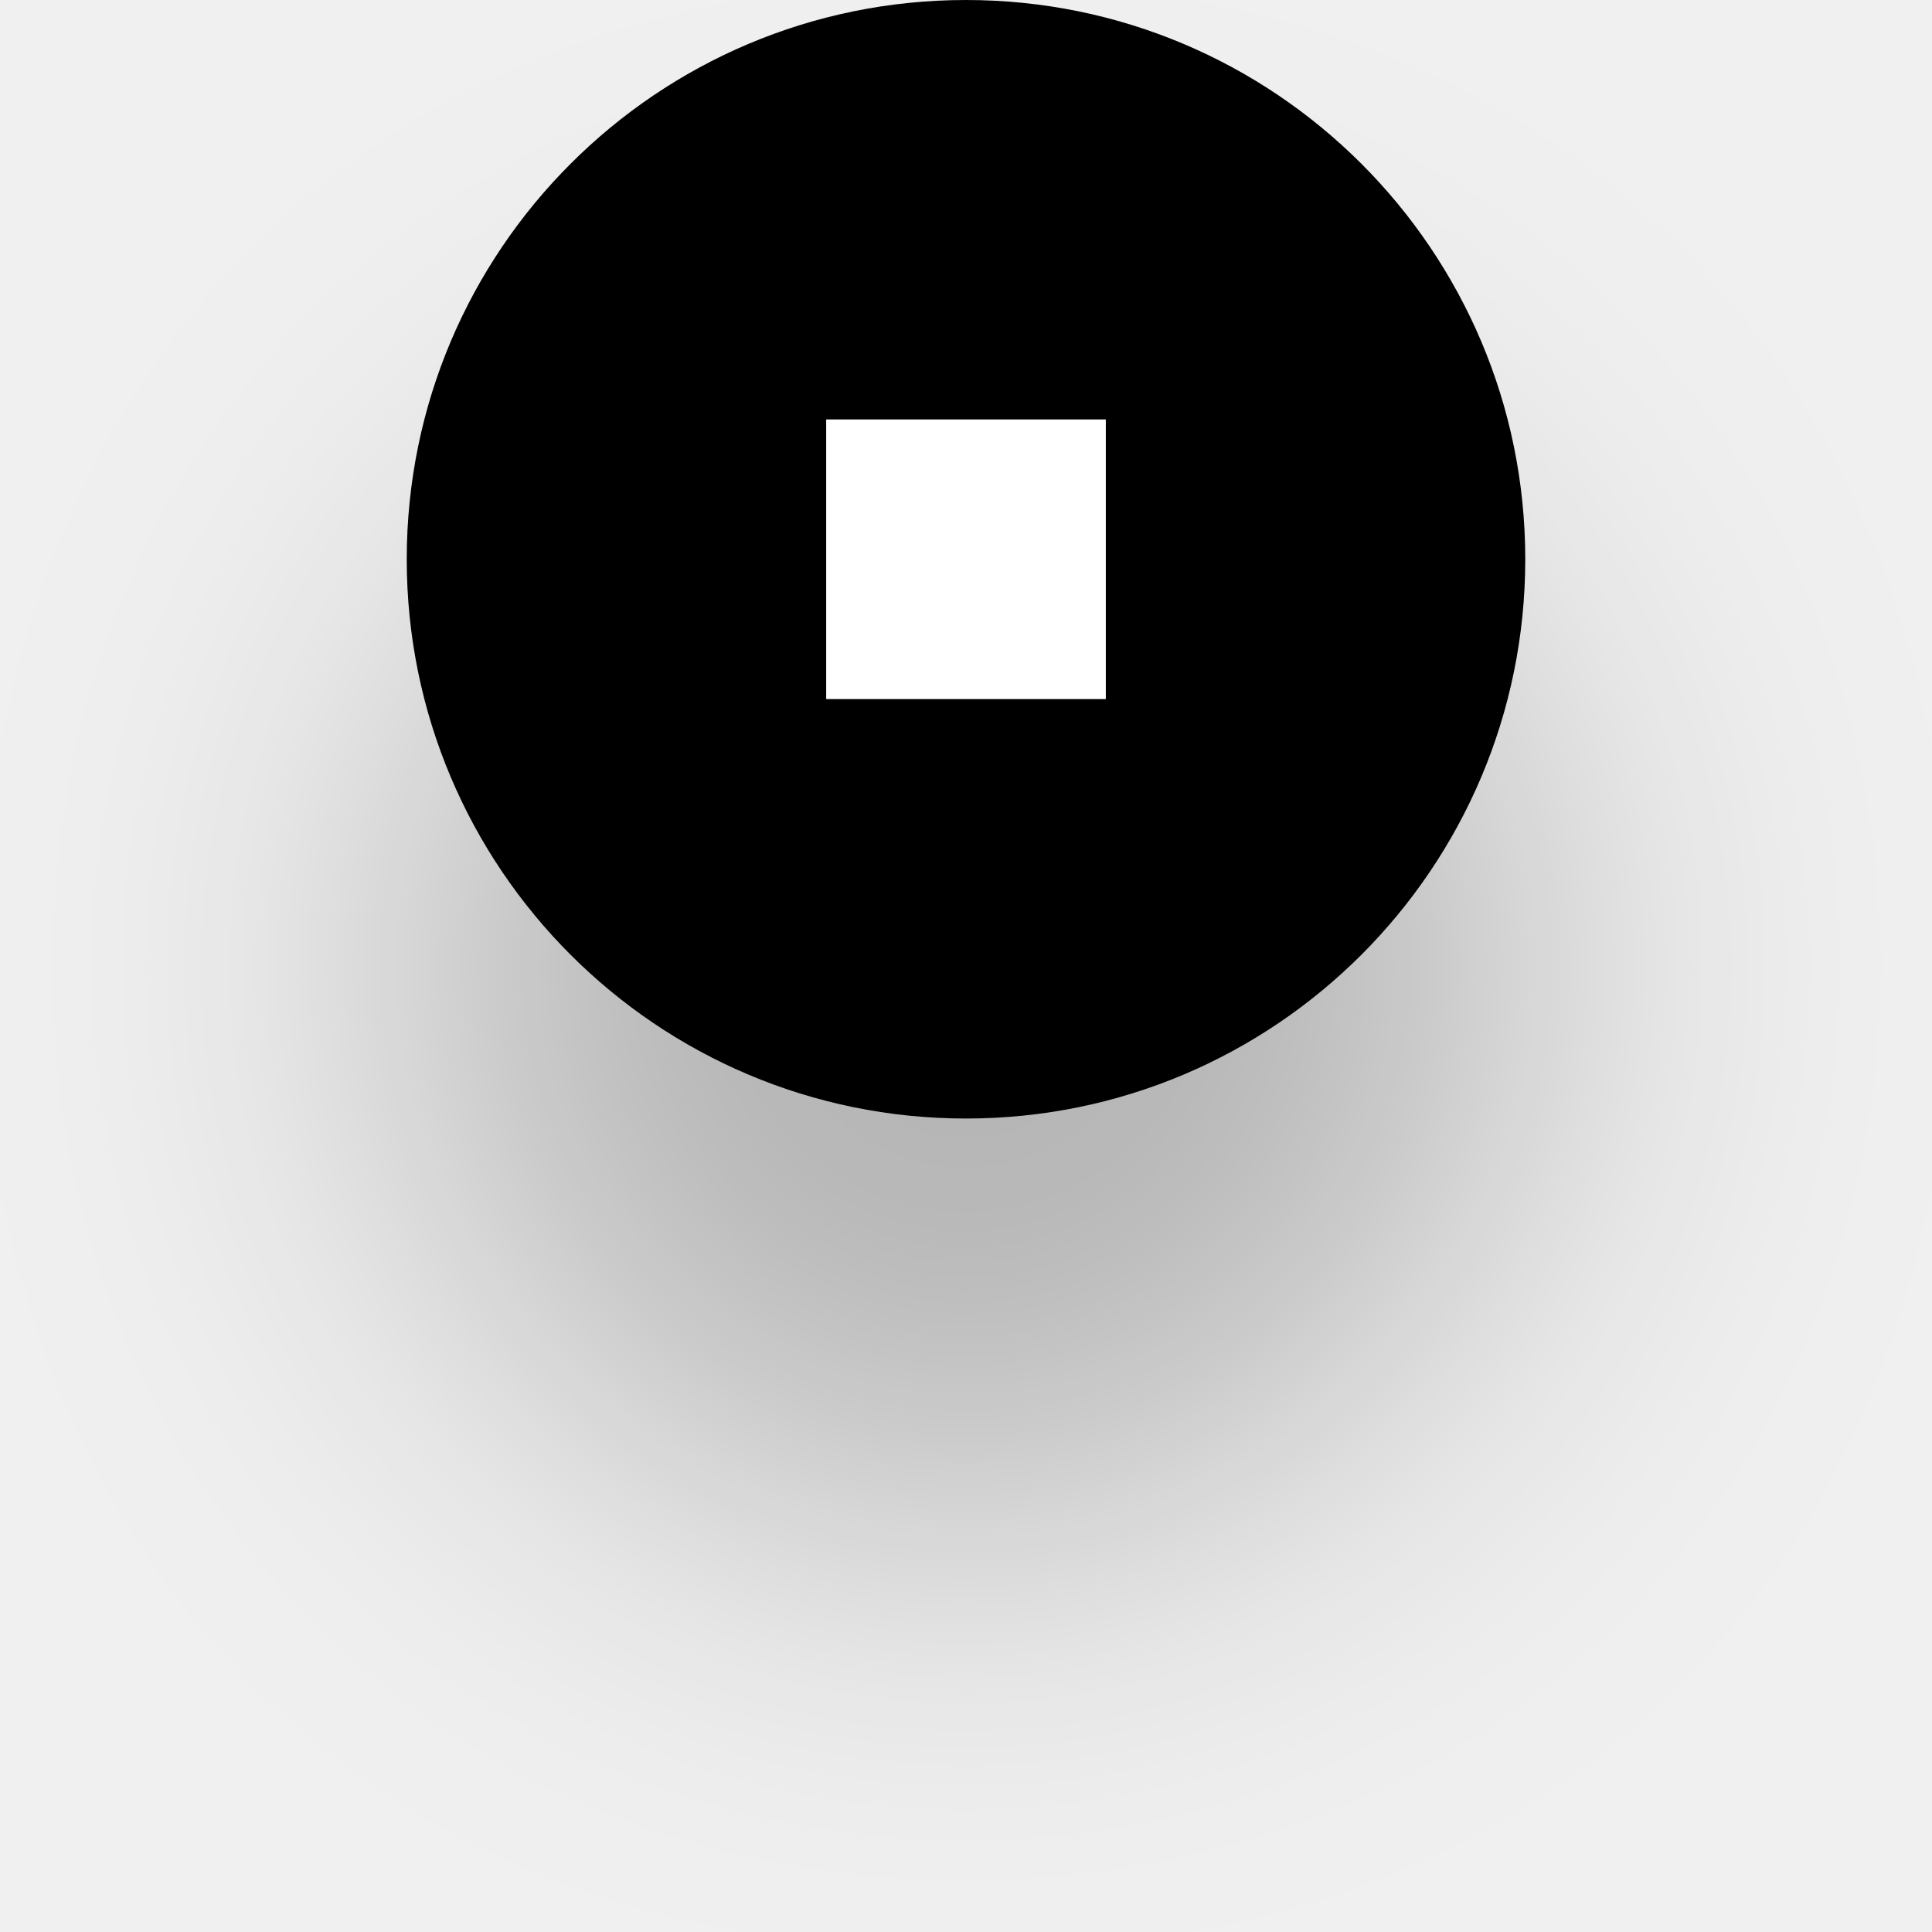
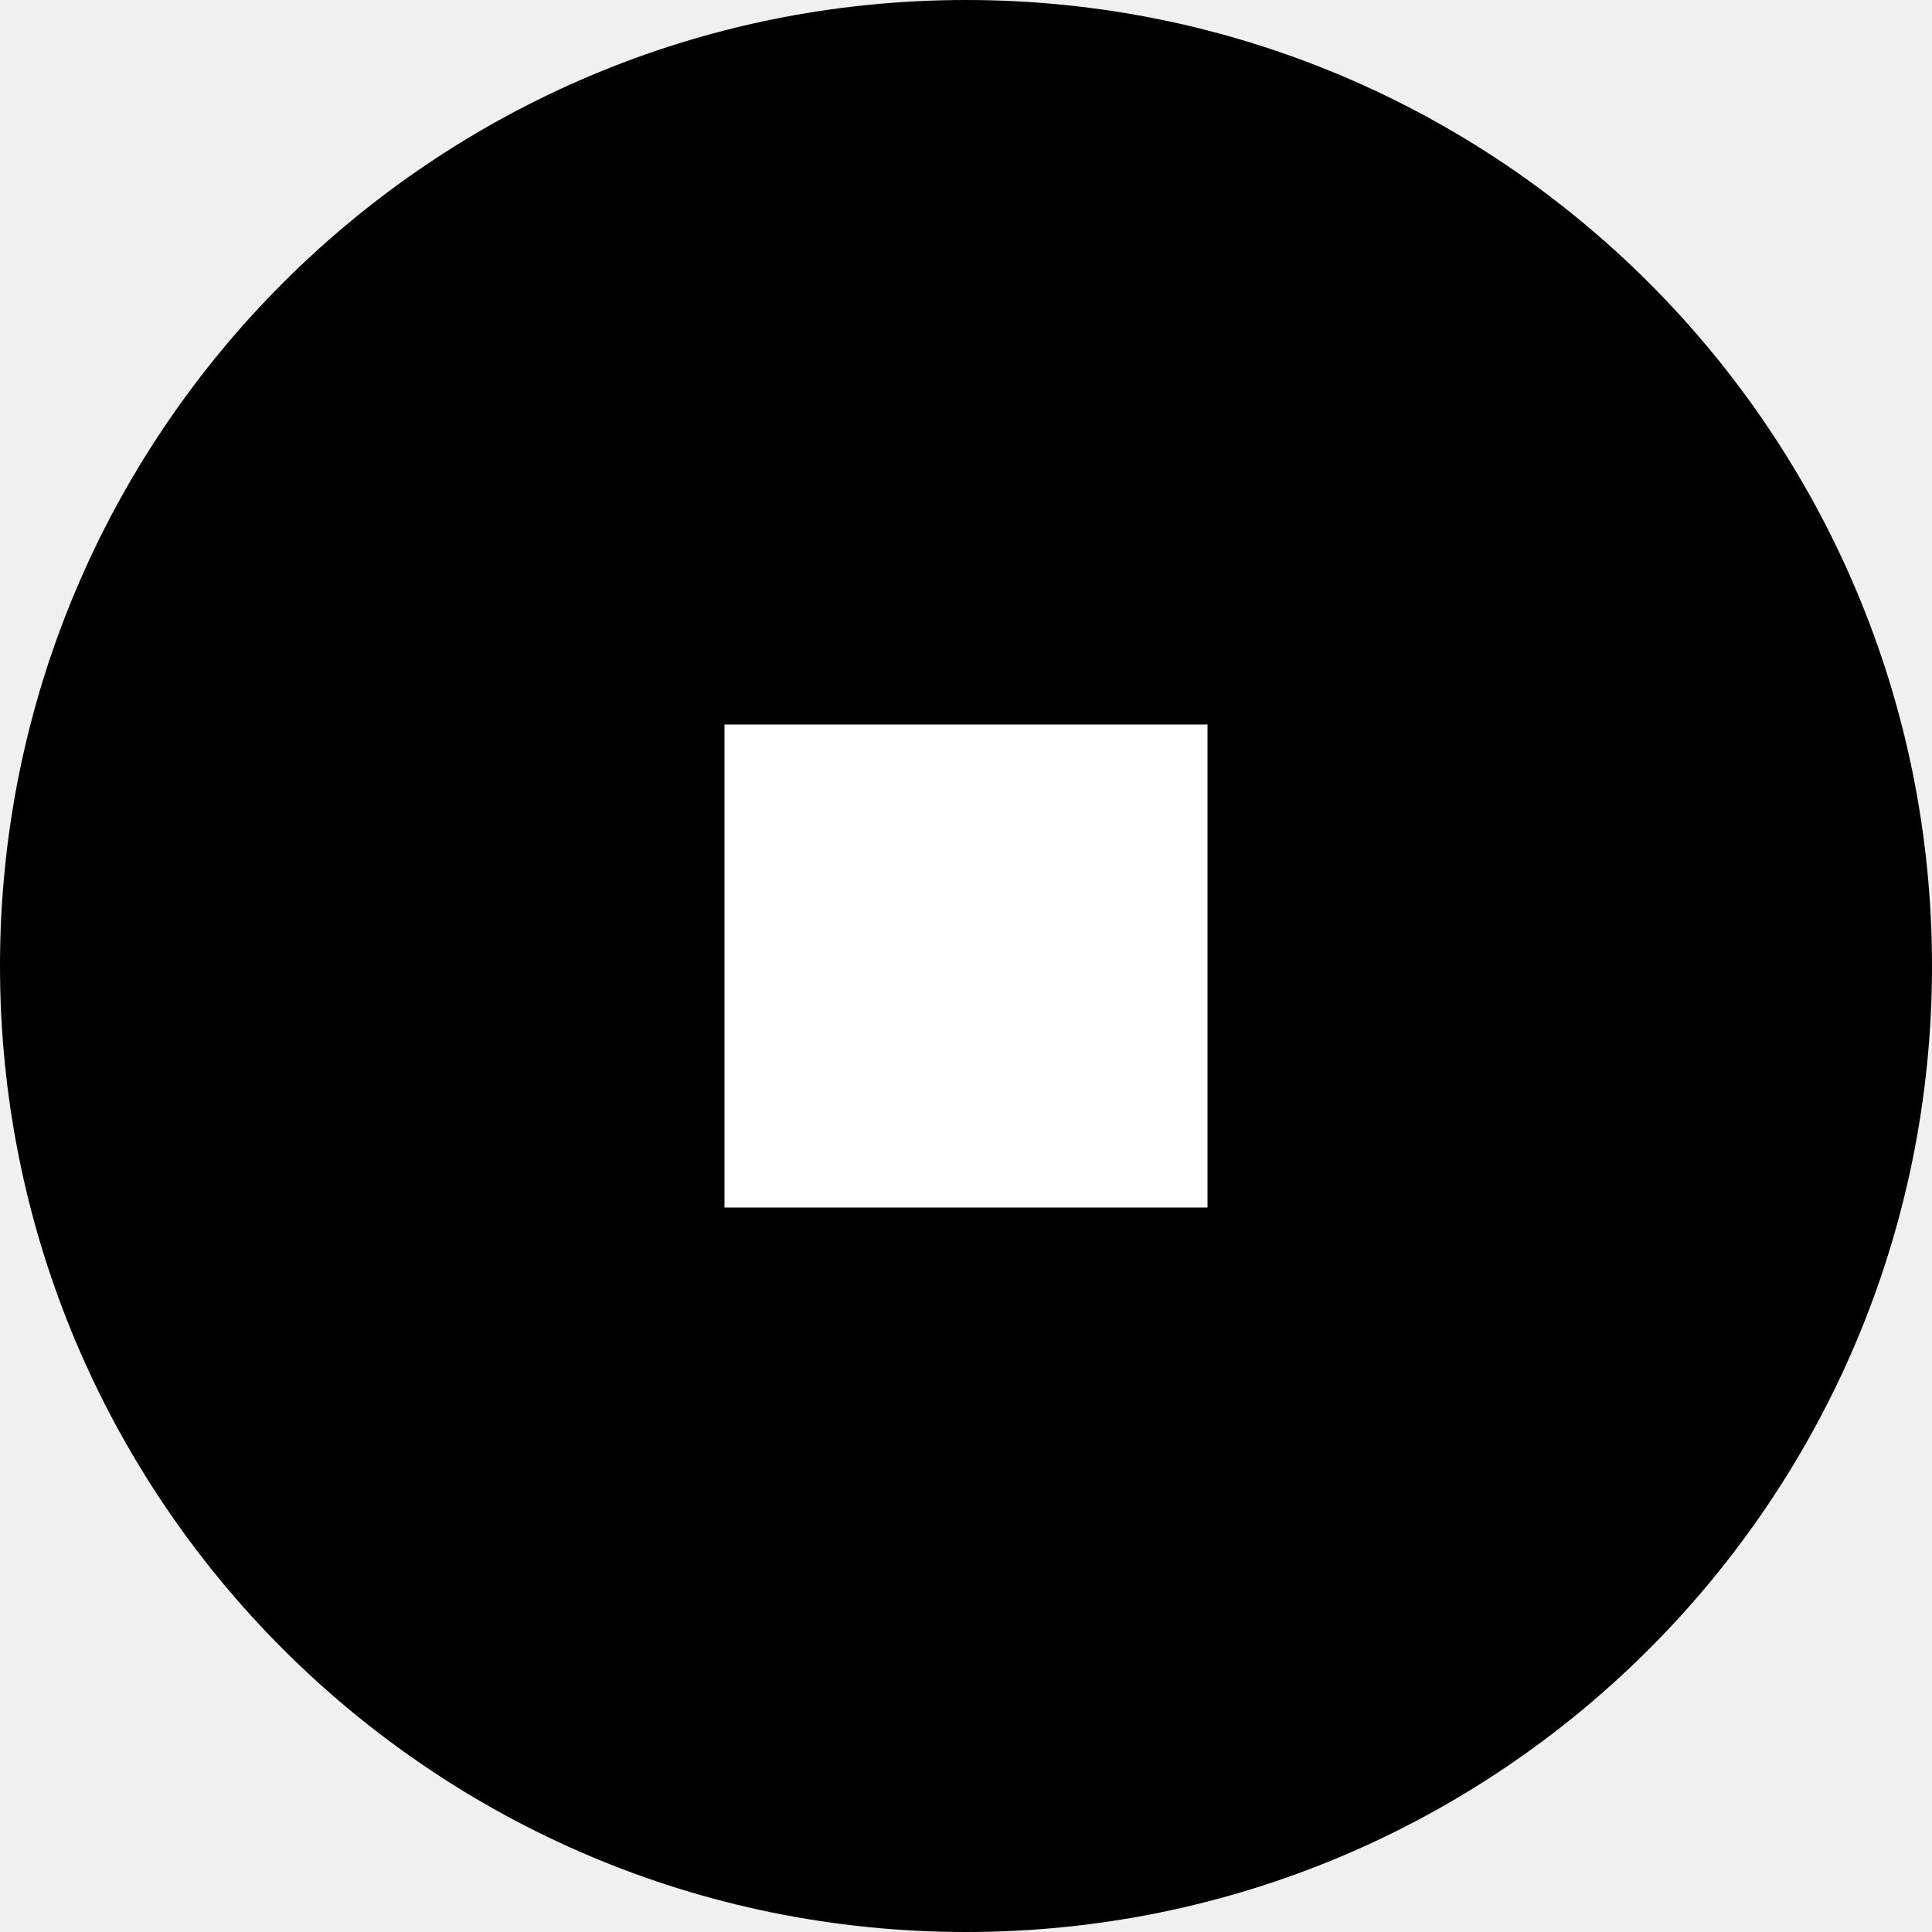
<svg xmlns="http://www.w3.org/2000/svg" width="19" height="19" viewBox="0 0 19 19" fill="none">
-   <g filter="url(#filter0_d)">
-     <circle cx="9.5" cy="5.5" r="5.5" fill="black" />
-     <rect x="8.125" y="4.125" width="2.75" height="2.75" fill="white" />
-   </g>
-   <defs>
-     <filter id="filter0_d" x="0" y="0" width="19" height="19" filterUnits="userSpaceOnUse" color-interpolation-filters="sRGB">
-       <feFlood flood-opacity="0" result="BackgroundImageFix" />
-       <feColorMatrix in="SourceAlpha" type="matrix" values="0 0 0 0 0 0 0 0 0 0 0 0 0 0 0 0 0 0 127 0" />
-       <feOffset dy="4" />
-       <feGaussianBlur stdDeviation="2" />
-       <feColorMatrix type="matrix" values="0 0 0 0 0 0 0 0 0 0 0 0 0 0 0 0 0 0 0.25 0" />
-       <feBlend mode="normal" in2="BackgroundImageFix" result="effect1_dropShadow" />
-       <feBlend mode="normal" in="SourceGraphic" in2="effect1_dropShadow" result="shape" />
-     </filter>
-   </defs>
+   <path d="M19 9.5C19 14.747 14.747 19 9.5 19C4.253 19 0 14.747 0 9.5C0 4.253 4.253 0 9.5 0C14.747 0 19 4.253 19 9.5Z" fill="black" />
+   <path d="M7.125 7.125H11.875V11.875H7.125V7.125Z" fill="white" />
</svg>
